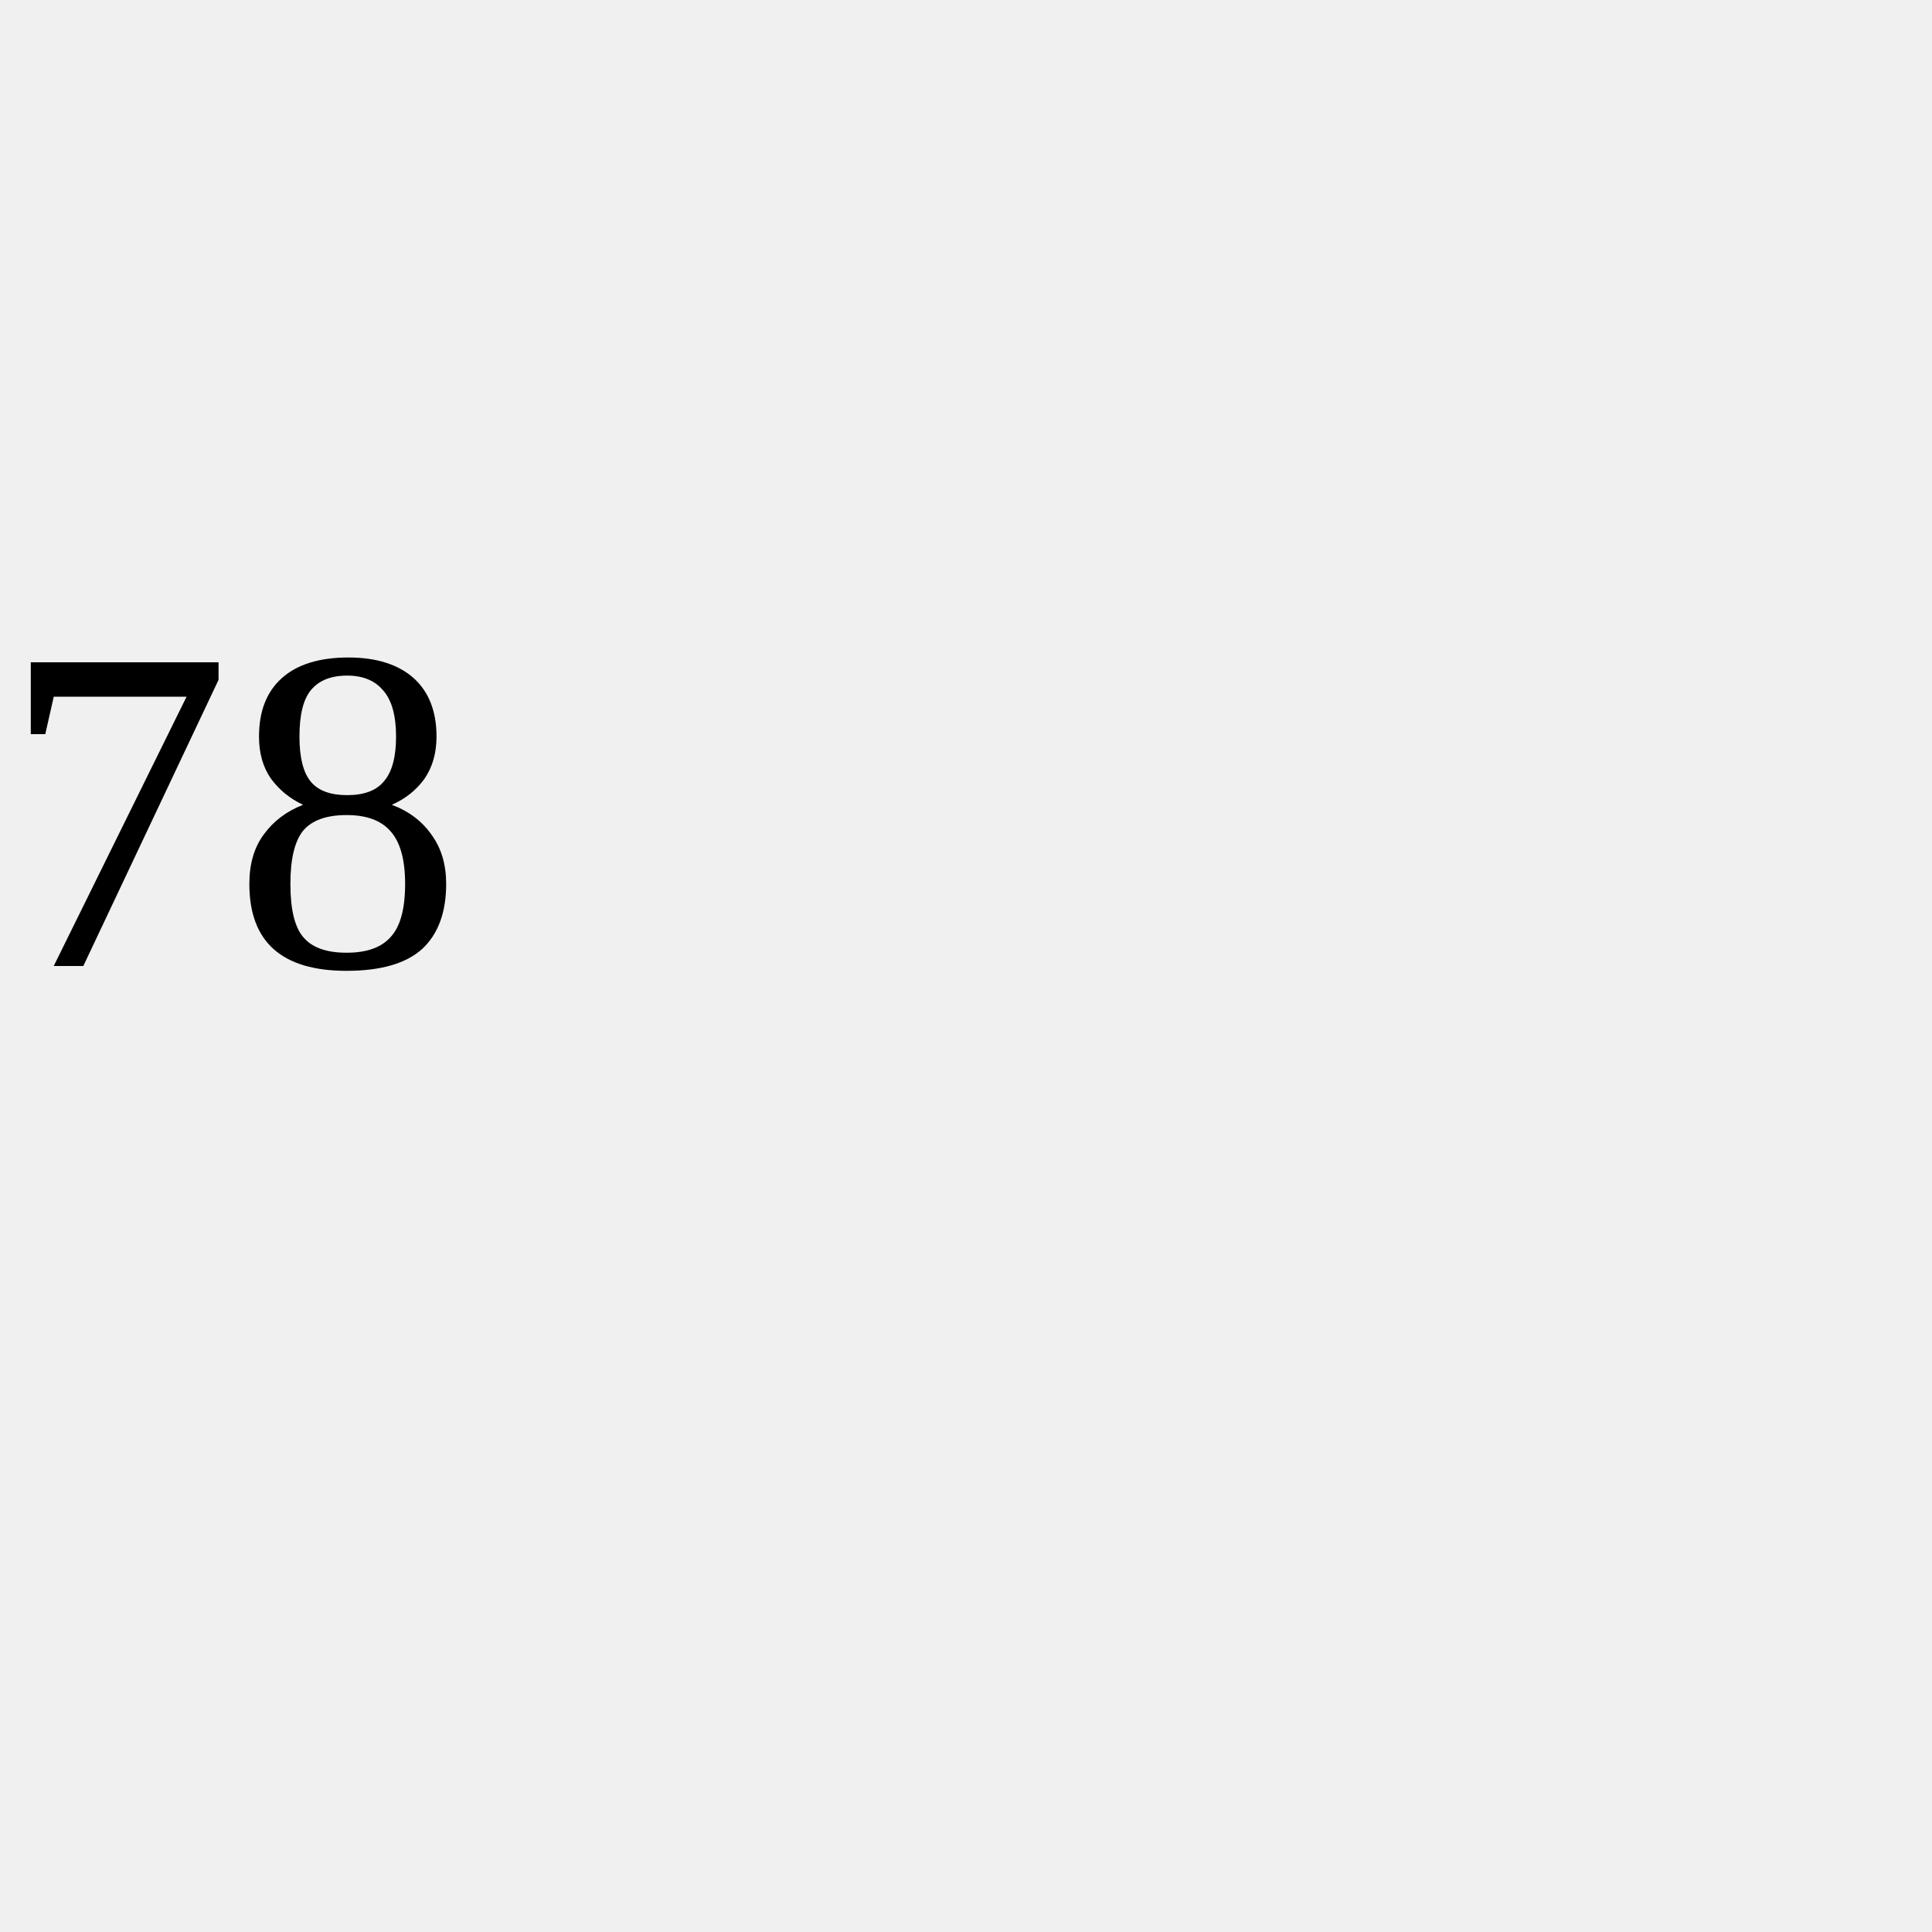
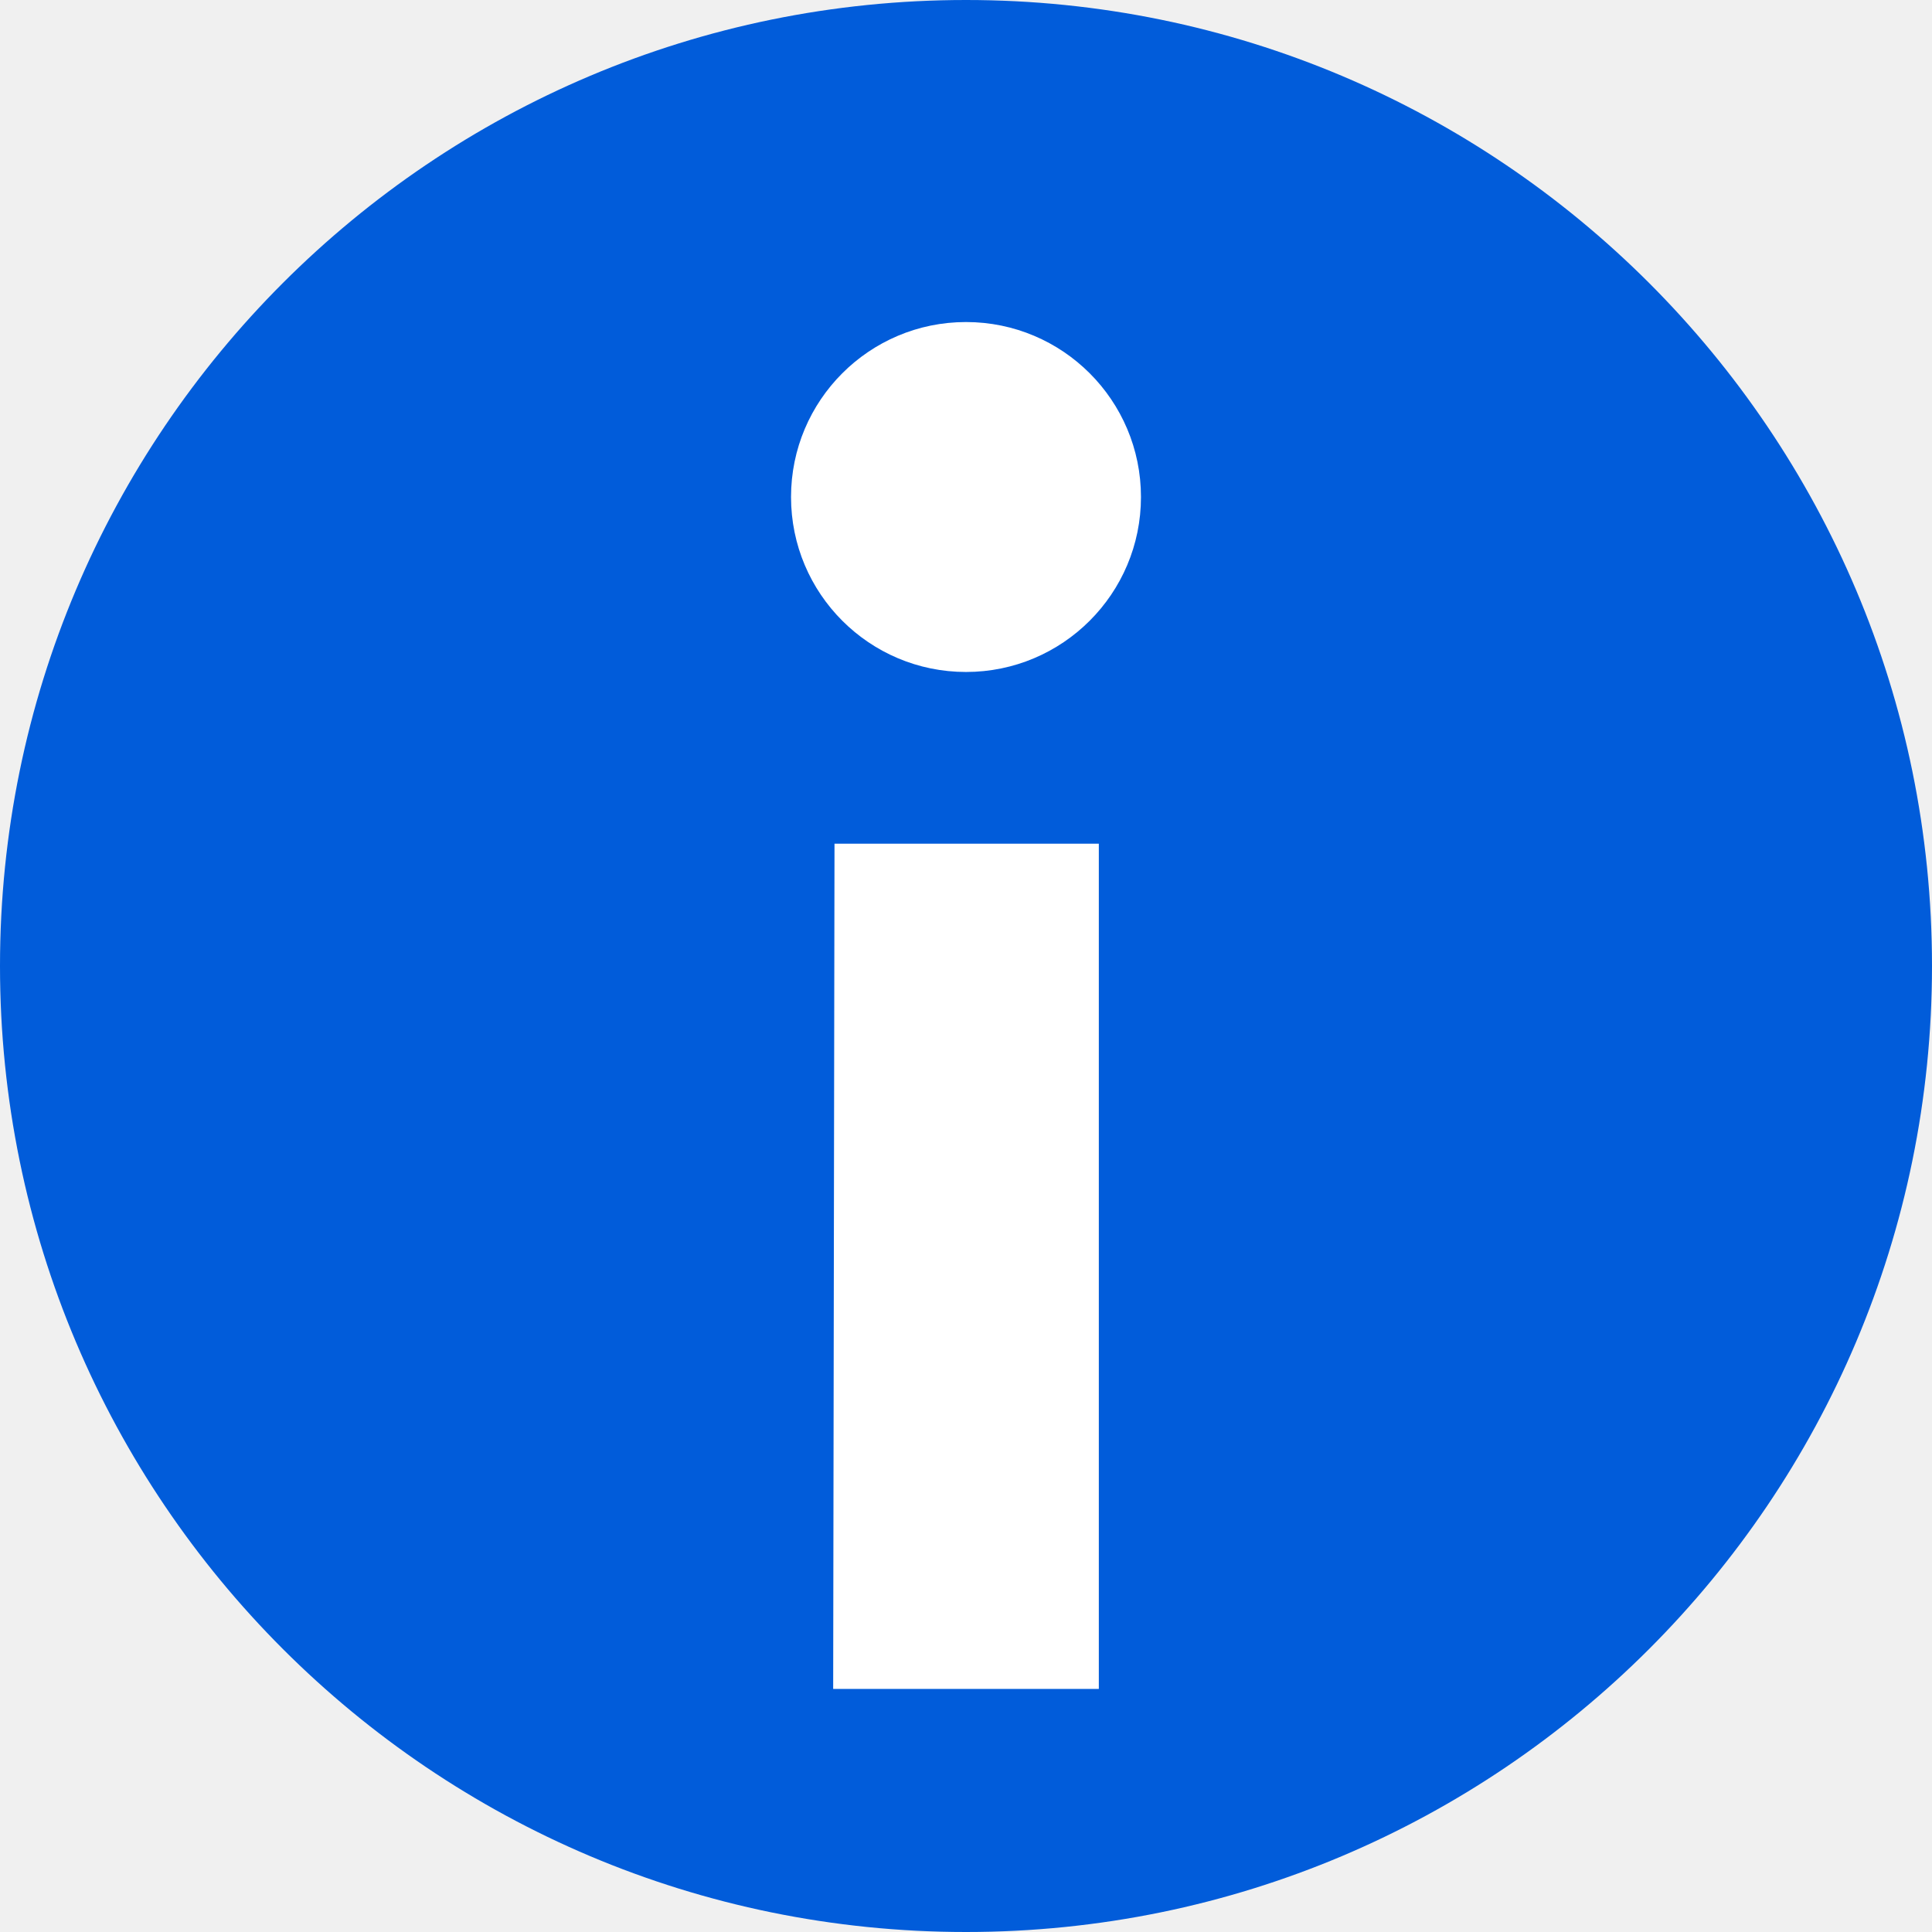
- <svg xmlns="http://www.w3.org/2000/svg" viewBox="0 0 50 50">
-   <text x="0" y="25" class="small">78</text>
+ <svg xmlns="http://www.w3.org/2000/svg" viewBox="0 0 16 16" class="msportalfx-svg-placeholder" role="presentation" focusable="false">
+   <g>
+     <circle cx="8" cy="8" r="8" class="msportalfx-svg-c35" />
+     <circle cx="8" cy="4.116" r="1.449" class="msportalfx-svg-c01" />
+     <path d="M9.1 13.987v-7H6.911l-.011 7h2.2z" class="msportalfx-svg-c01" />
+   </g>
  <style>.msportalfx-svg-c01{fill:#fff}.msportalfx-svg-c02{fill:#e5e5e5}.msportalfx-svg-c03{fill:#a0a1a2}.msportalfx-svg-c04{fill:#7a7a7a}.msportalfx-svg-c05{fill:#3e3e3e}.msportalfx-svg-c06{fill:#1e1e1e}.msportalfx-svg-c07{fill:#0f0f0f}.msportalfx-svg-c08{fill:#ba141a}.msportalfx-svg-c09{fill:#dd5900}.msportalfx-svg-c10{fill:#ff8c00}.msportalfx-svg-c11{fill:#fcd116}.msportalfx-svg-c12{fill:#fee087}.msportalfx-svg-c13{fill:#b8d432}.msportalfx-svg-c14,.msportalfx-svg-c32{fill:#57a300}.msportalfx-svg-c15{fill:#59b4d9}.msportalfx-svg-c16{fill:#3999c6}.msportalfx-svg-c17{fill:#804998}.msportalfx-svg-c18{fill:#ec008c}.msportalfx-svg-c19{fill:#0072c6}.msportalfx-svg-c20{fill:#68217a}.msportalfx-svg-c21{fill:#00188f}.msportalfx-svg-c22{fill:#e81123}.fxs-mode-light .msportalfx-svg-c22{fill:#a4262c}.msportalfx-svg-c23{fill:#cae3f3}.msportalfx-svg-c24{fill:#59aed3}.msportalfx-svg-c25{fill:#4c3b12}.msportalfx-svg-c26{fill:#be9555}.msportalfx-svg-c27{fill:#4f4d52}.msportalfx-svg-c28{fill:#ef6f59}.msportalfx-svg-c29{fill:#f7cb64}.msportalfx-svg-c30{fill:#fdd8db}.msportalfx-svg-c31{fill:#f6ffec}.msportalfx-svg-c33{fill:#8a2da5}.msportalfx-svg-c34{fill:#e00b1c}.msportalfx-svg-c35{fill:#015cda}.msportalfx-svg-c36{fill:#5db300}.msportalfx-svg-c97{fill:#ffb900}.msportalfx-svg-c98{fill:#00a4ef}.msportalfx-svg-c99{fill:#f25022}.msportalfx-inverted-theme .msportalfx-svg-c05,.fxs-theme-dark .msportalfx-svg-c05{fill:#777}.msportalfx-inverted-theme .msportalfx-svg-c07,.fxs-theme-dark .msportalfx-svg-c07{fill:#f2f2f2}.msportalfx-svg-palette-white{fill:#fff}.msportalfx-svg-palette-blue{fill:#015cda}.msportalfx-svg-palette-black{fill:#1e1e1e}.msportalfx-svg-palette-green{fill:#57a300}.msportalfx-svg-palette-gray{fill:#a0a1a2}.msportalfx-svg-palette-inherit{fill:inherit}.msportalfx-svg-badge{position:absolute;left:0;bottom:0;min-height:10px;min-width:10px}.fxc-menu-icon&gt;.msportalfx-svg-badge{left:-2px;bottom:-2px;min-height:8px;min-width:8px}.msportalfx-svg-disabled{filter:grayscale(100%)}.msportalfx-svg-loading-square{animation:ProgressFlagAnimation 1.45s infinite ease-in-out;transform-origin:50%}.msportalfx-svg-loading-square:nth-child(1){animation-delay:0s}.msportalfx-svg-loading-square:nth-child(2){animation-delay:.2s}.msportalfx-svg-loading-square:nth-child(3){animation-delay:.4s}@keyframes ProgressFlagAnimation{0%{transform:scale(1);opacity:.3}36.1%{transform:scale(1.06);opacity:1}50%{transform:scale(1.06);opacity:1}86.1%{transform:scale(1);opacity:.3}}.msportalfx-svg-flip-horizontal&gt;svg,svg.msportalfx-svg-flip-horizontal{transform:scaleX(-1)}.msportalfx-svg-fabric-rotate360{animation:ImageRotation 1.3s cubic-bezier(.53,.21,.29,.67) infinite}@keyframes ImageRotation{0%{transform:rotate(-45deg)}100%{transform:rotate(315deg)}}.fxs-svg-number .msportalfx-font-bold{font-size:10px;fill:#0065ad}.fxs-svg-number .fxs-svg-circle{stroke-width:0%;fill:#0078d4}.fxs-svg-number .fxs-svg-text{fill:#fff;font-size:10px}.fxs-svg-number.msportalfx-svg-disabled{filter:grayscale(0%)}.fxs-svg-number.msportalfx-svg-disabled .fxs-svg-circle{fill:#fff;stroke-width:1px;stroke:#949494}.fxs-svg-number.msportalfx-svg-disabled .fxs-svg-text{fill:#949494}.fxs-theme-dark .fxs-svg-number .fxs-svg-text{fill:#0f0f0f}.fxs-theme-dark .fxs-svg-number .fxs-svg-circle{stroke-width:0%;fill:#0078d4}.fxs-theme-dark .fxs-svg-number.msportalfx-svg-disabled .fxs-svg-circle{fill:#0f0f0f;stroke-width:1px;stroke:#949494}.fxs-theme-dark .fxs-svg-number.msportalfx-svg-disabled .fxs-svg-text{fill:#949494}</style>
</svg>
